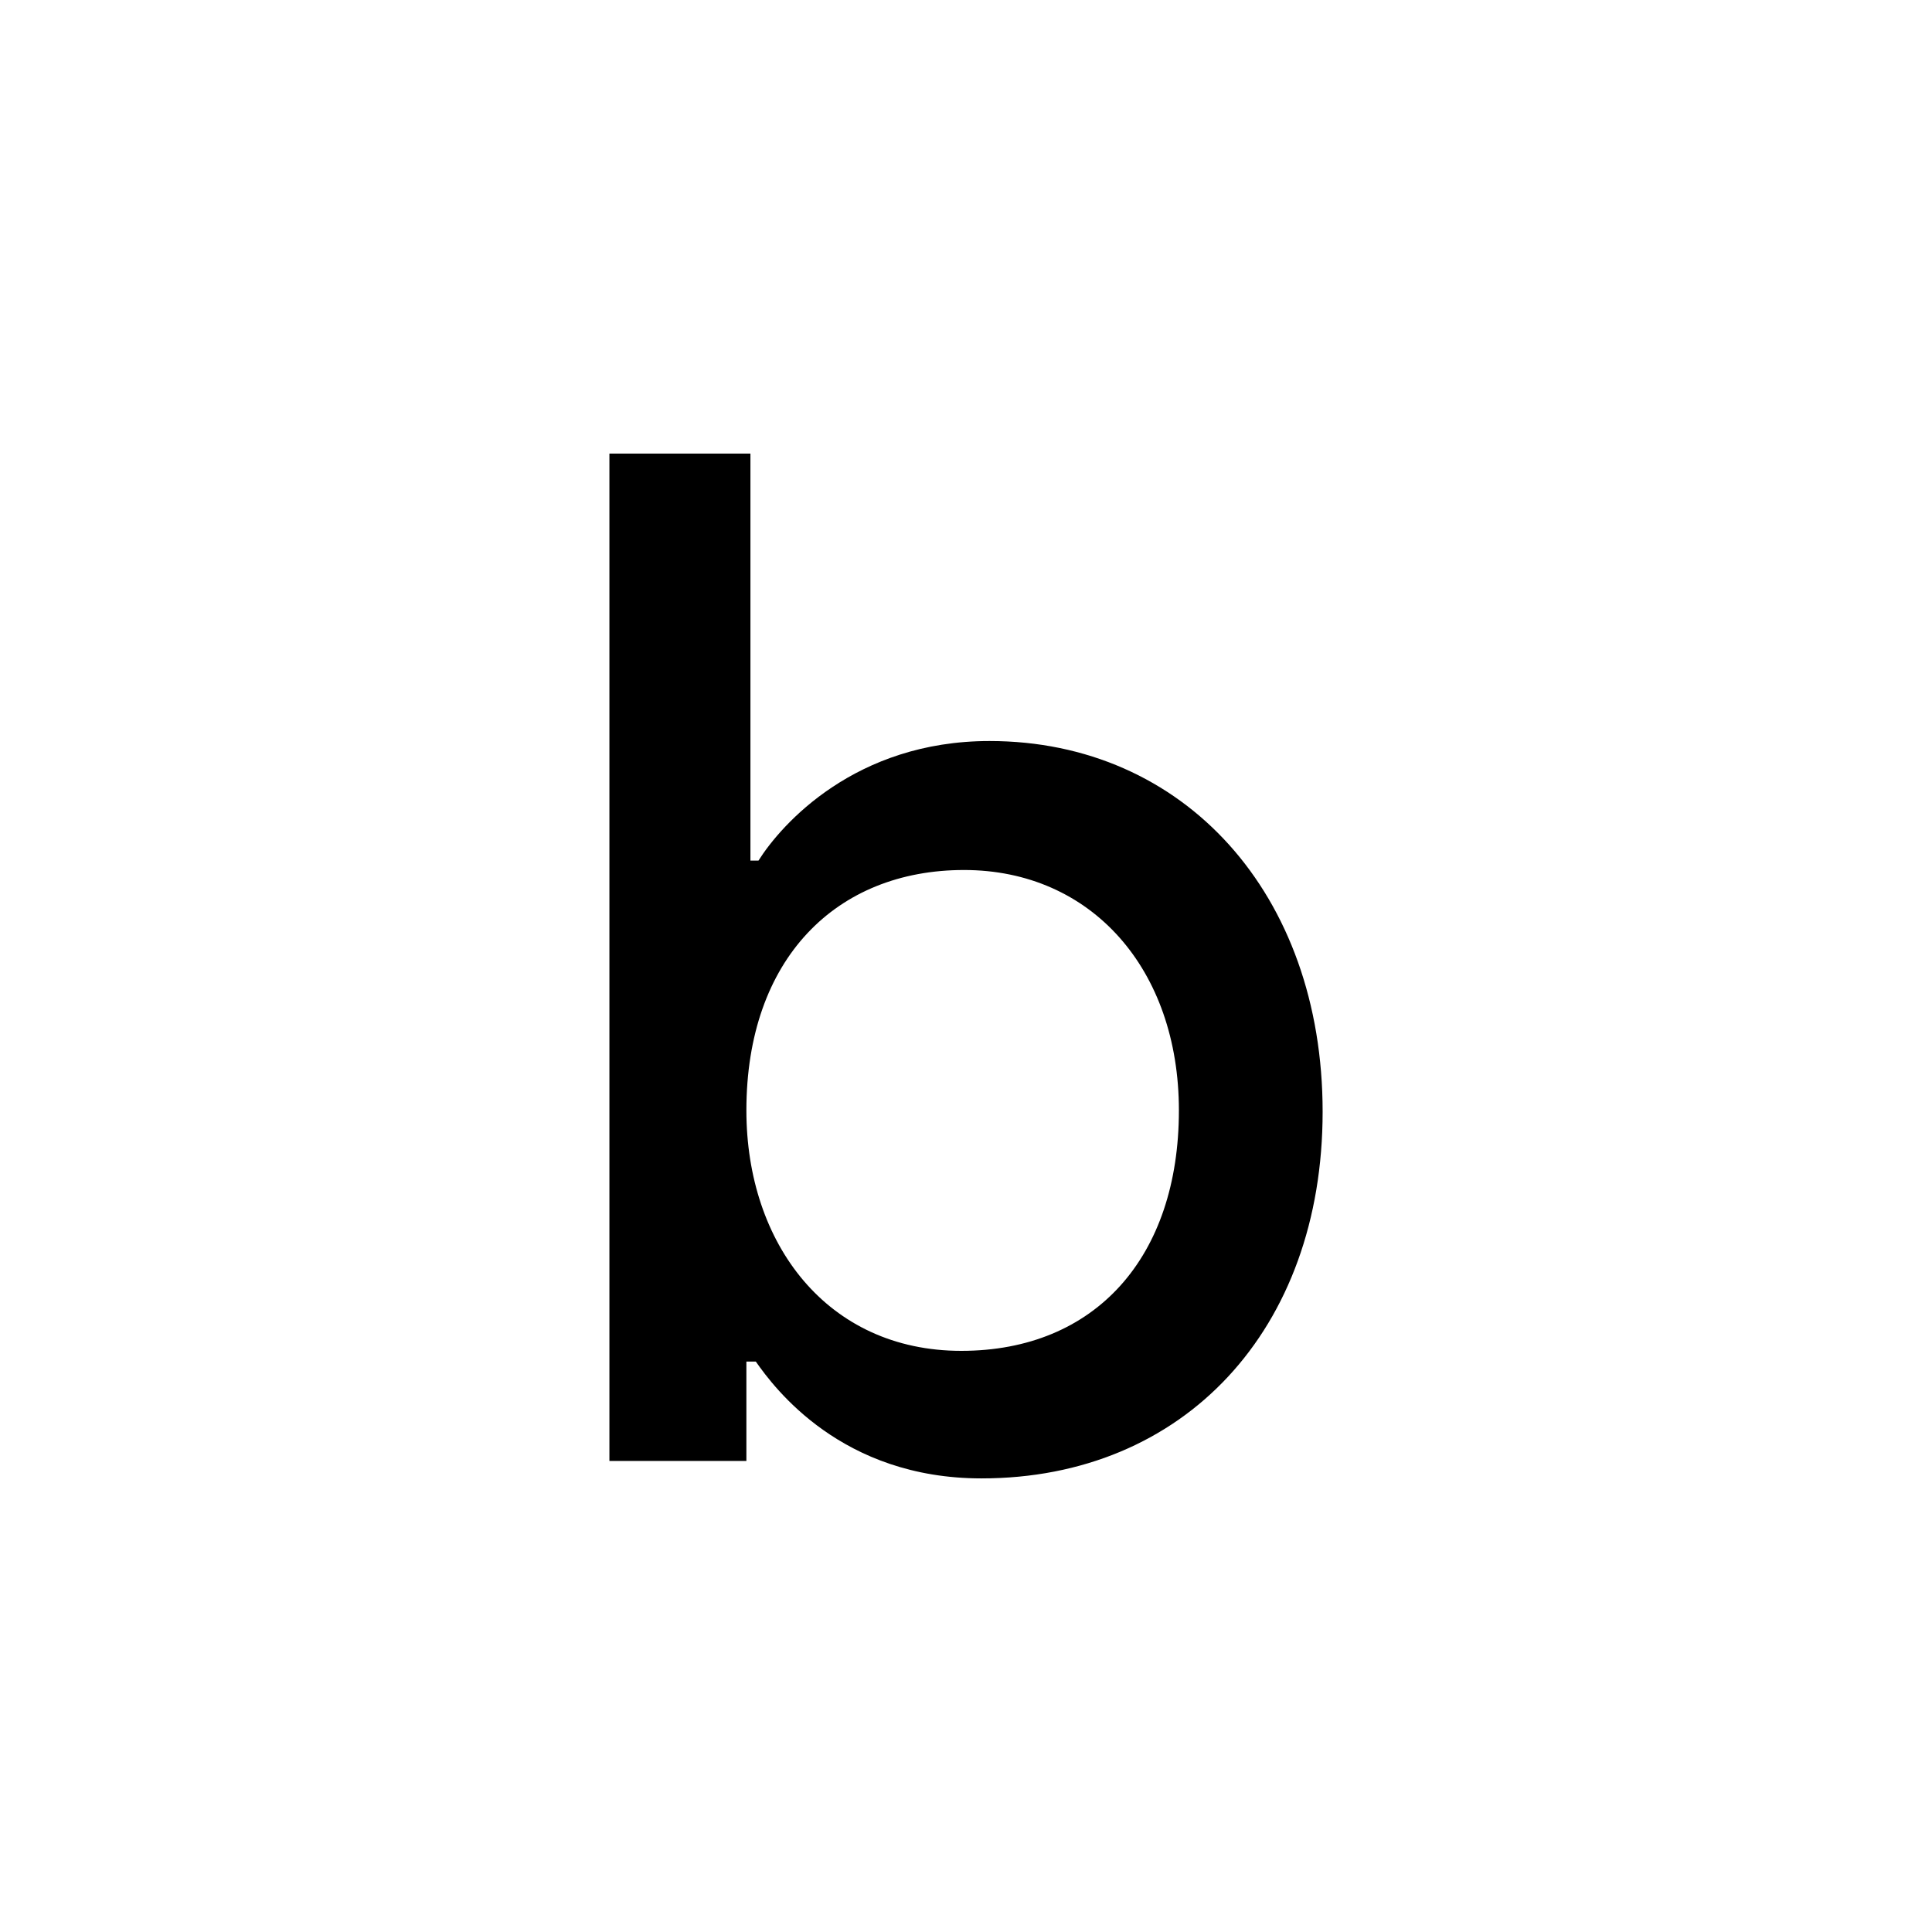
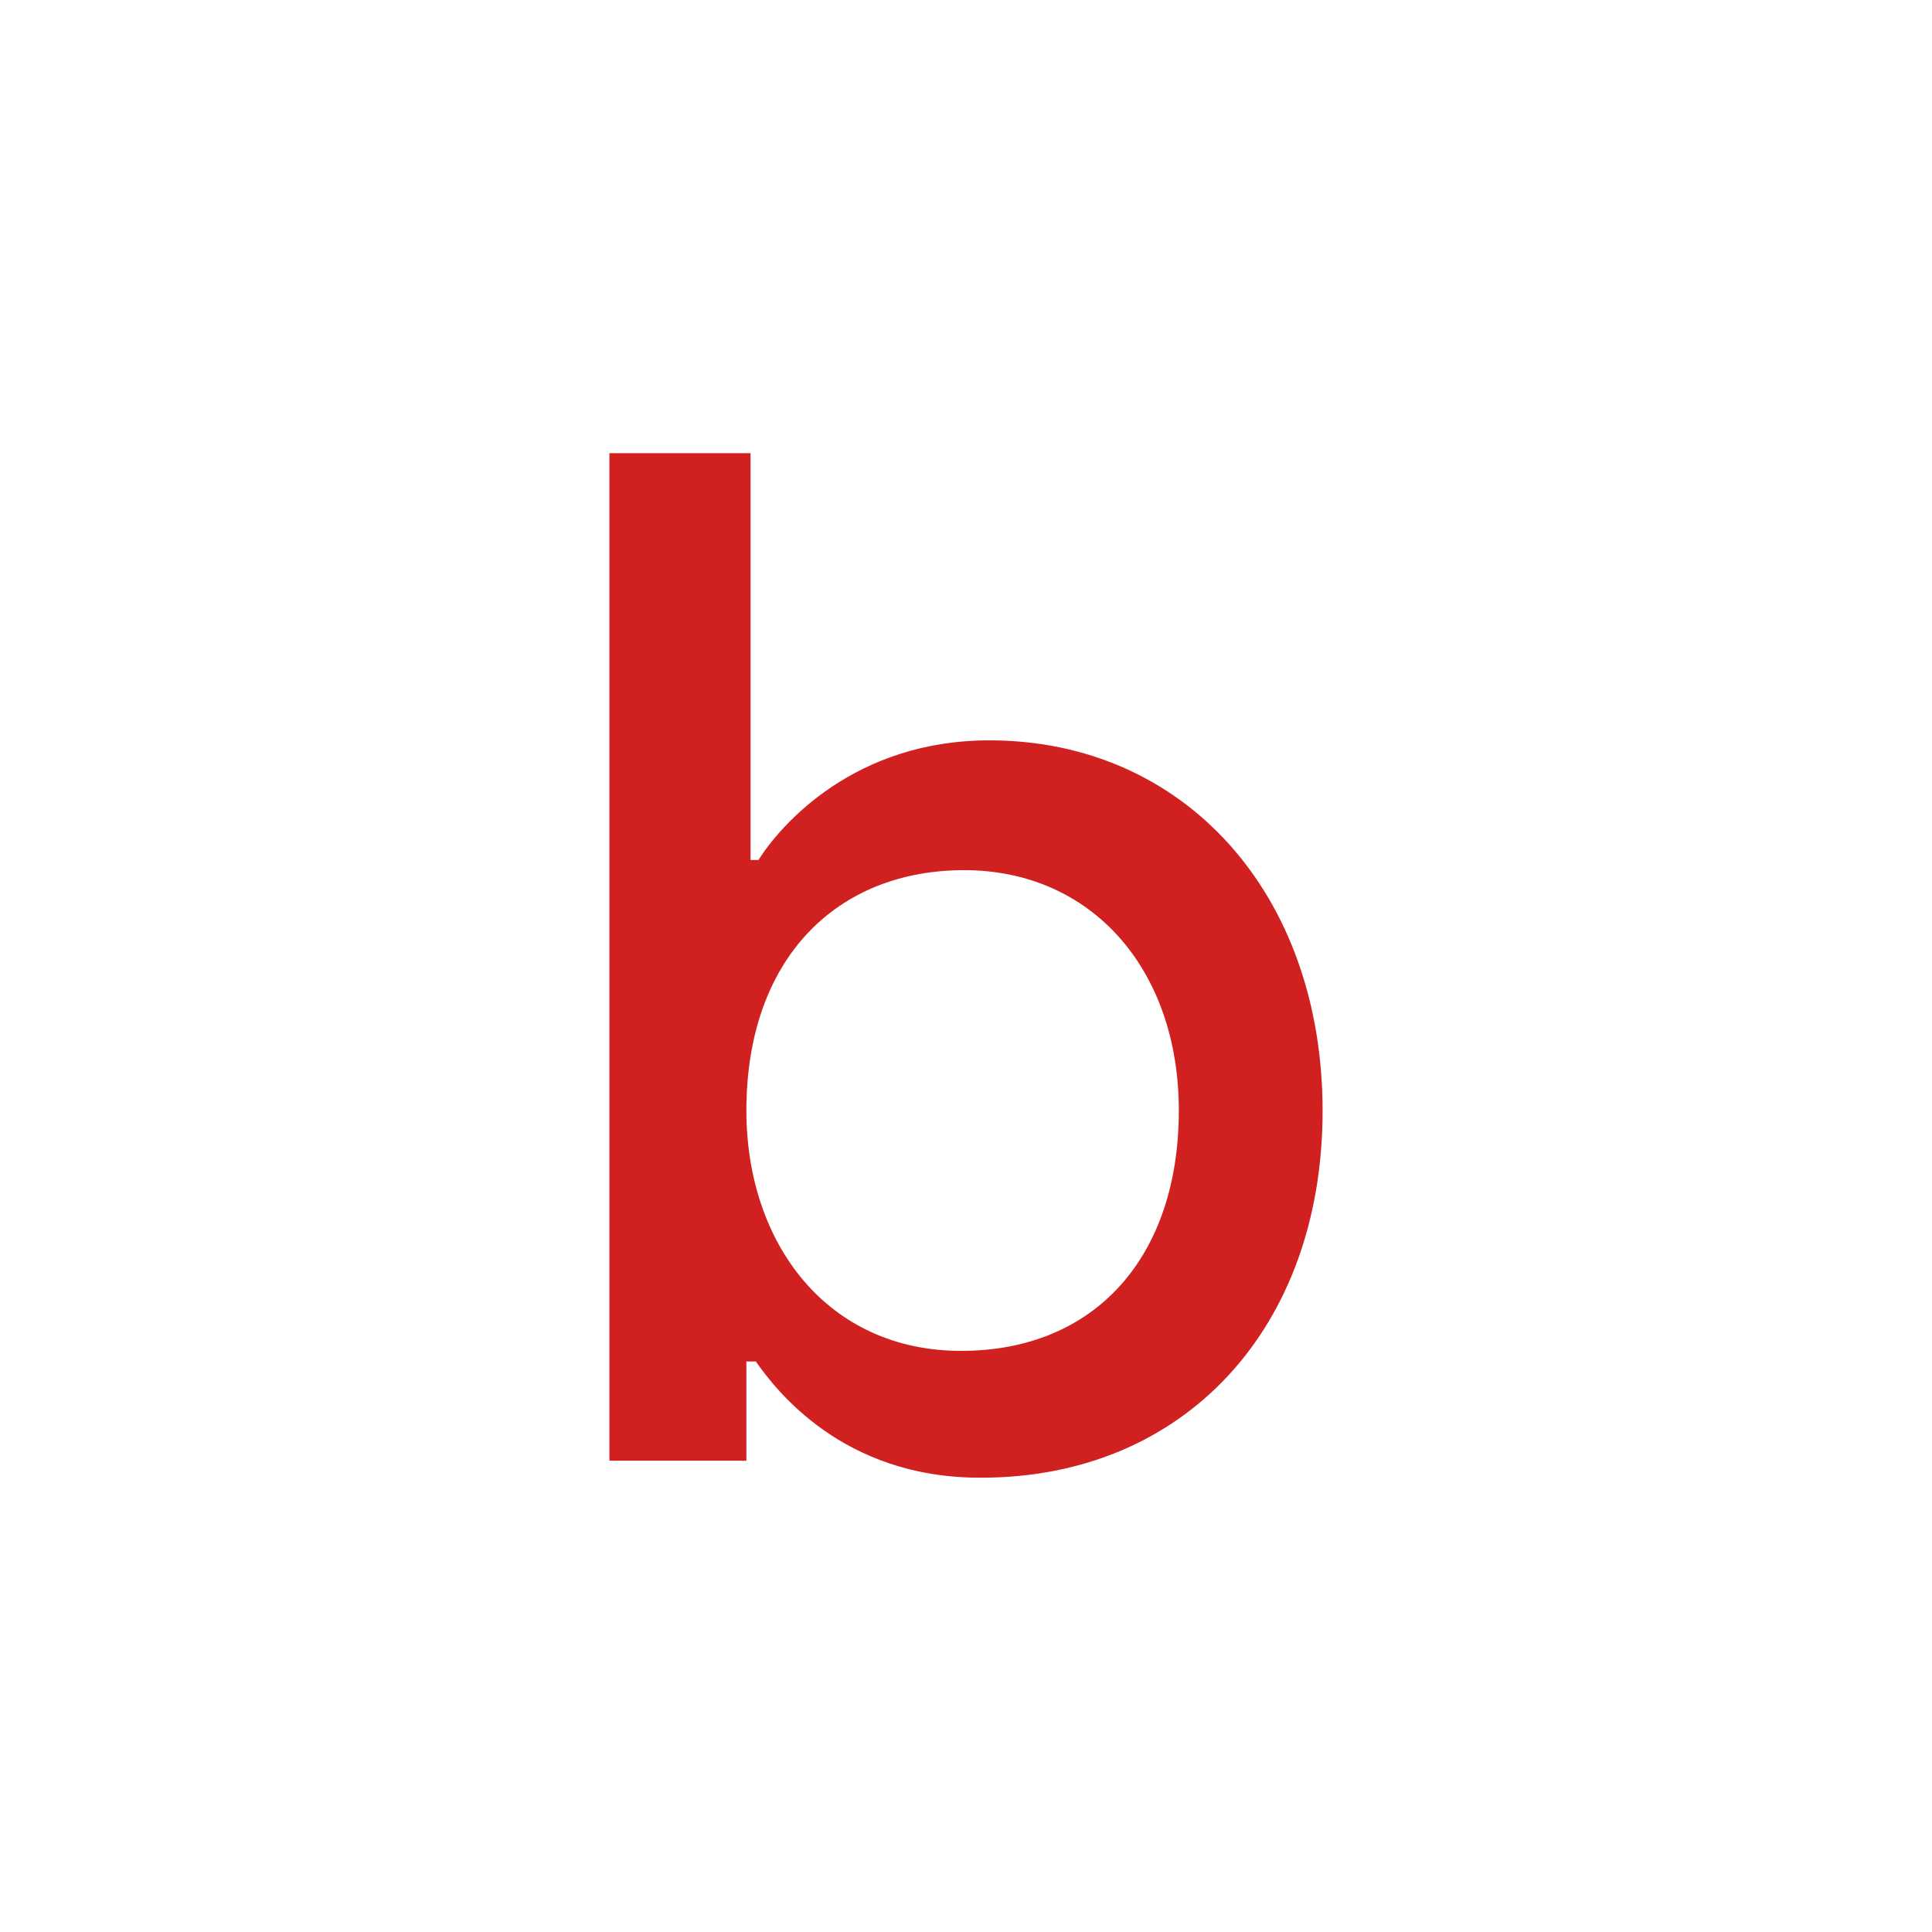
- <svg xmlns="http://www.w3.org/2000/svg" id="Layer_1" viewBox="0 0 512 512">
-   <defs>
-     <style>.cls-1{fill:none;}</style>
-   </defs>
-   <path d="m200.29,360.83h-2.49v26.34h-36.3V120.21h37.37v107.85h2.14c6.05-9.61,25.62-31.68,61.22-31.68,51.61,0,88.28,40.58,88.28,98.24s-36.67,97.17-90.41,97.17c-37.03,0-54.82-23.85-59.81-30.97Zm112.13-66.56c0-37.38-23.14-63.71-56.95-63.71s-57.67,23.49-57.67,63.71c0,35.24,21.35,63.72,56.95,63.72s57.67-24.92,57.67-63.72Z" />
-   <rect class="cls-1" x="-.2" width="512.4" height="512" />
+ <svg xmlns="http://www.w3.org/2000/svg" version="1.1" id="Layer_1" x="0px" y="0px" viewBox="0 0 512 512" style="enable-background:new 0 0 512 512;" xml:space="preserve">
+   <style type="text/css">
+ 	.st0{fill:#D12020;}
+ 	.st1{fill:none;}
+ </style>
+   <path class="st0" d="M200.3,360.8h-2.5v26.3h-36.3v-267h37.4v107.8h2.1c6.1-9.6,25.6-31.7,61.2-31.7c51.6,0,88.3,40.6,88.3,98.2  s-36.7,97.2-90.4,97.2C223.1,391.8,205.3,367.9,200.3,360.8L200.3,360.8z M312.4,294.3c0-37.4-23.1-63.7-56.9-63.7  s-57.7,23.5-57.7,63.7c0,35.2,21.4,63.7,56.9,63.7S312.4,333.1,312.4,294.3z" />
+   <rect x="-0.2" class="st1" width="512.4" height="512" />
</svg>
